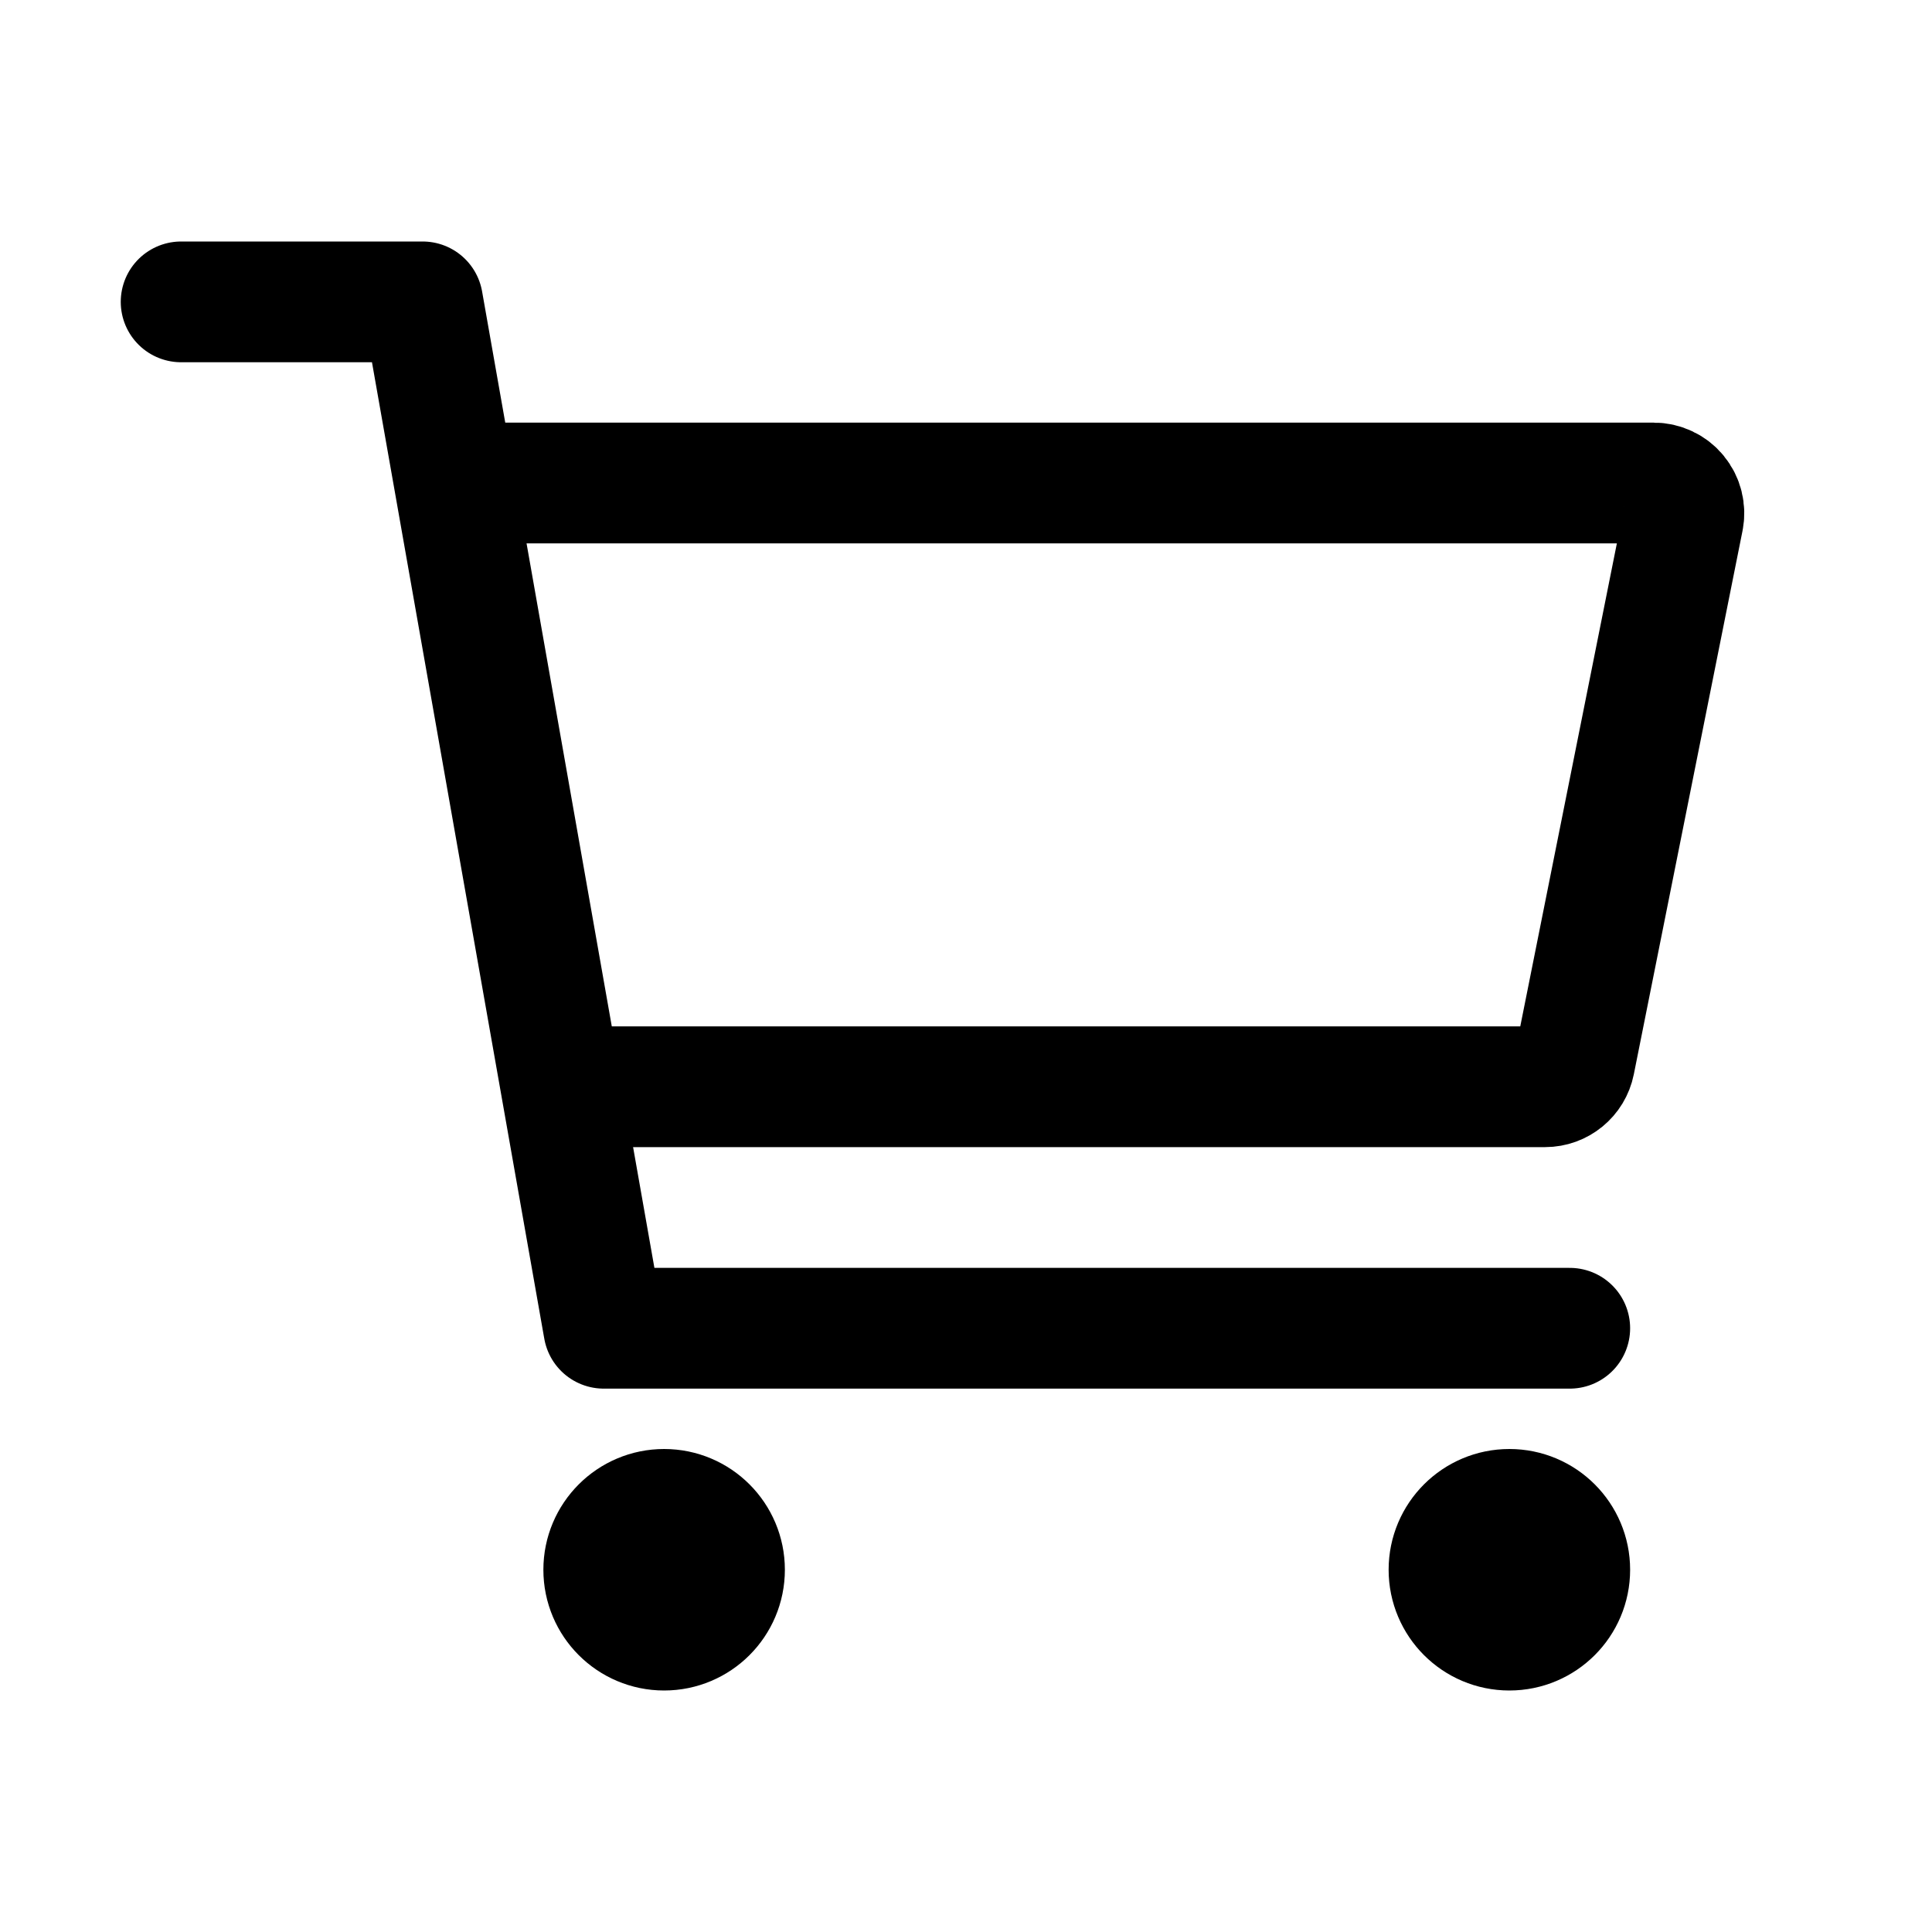
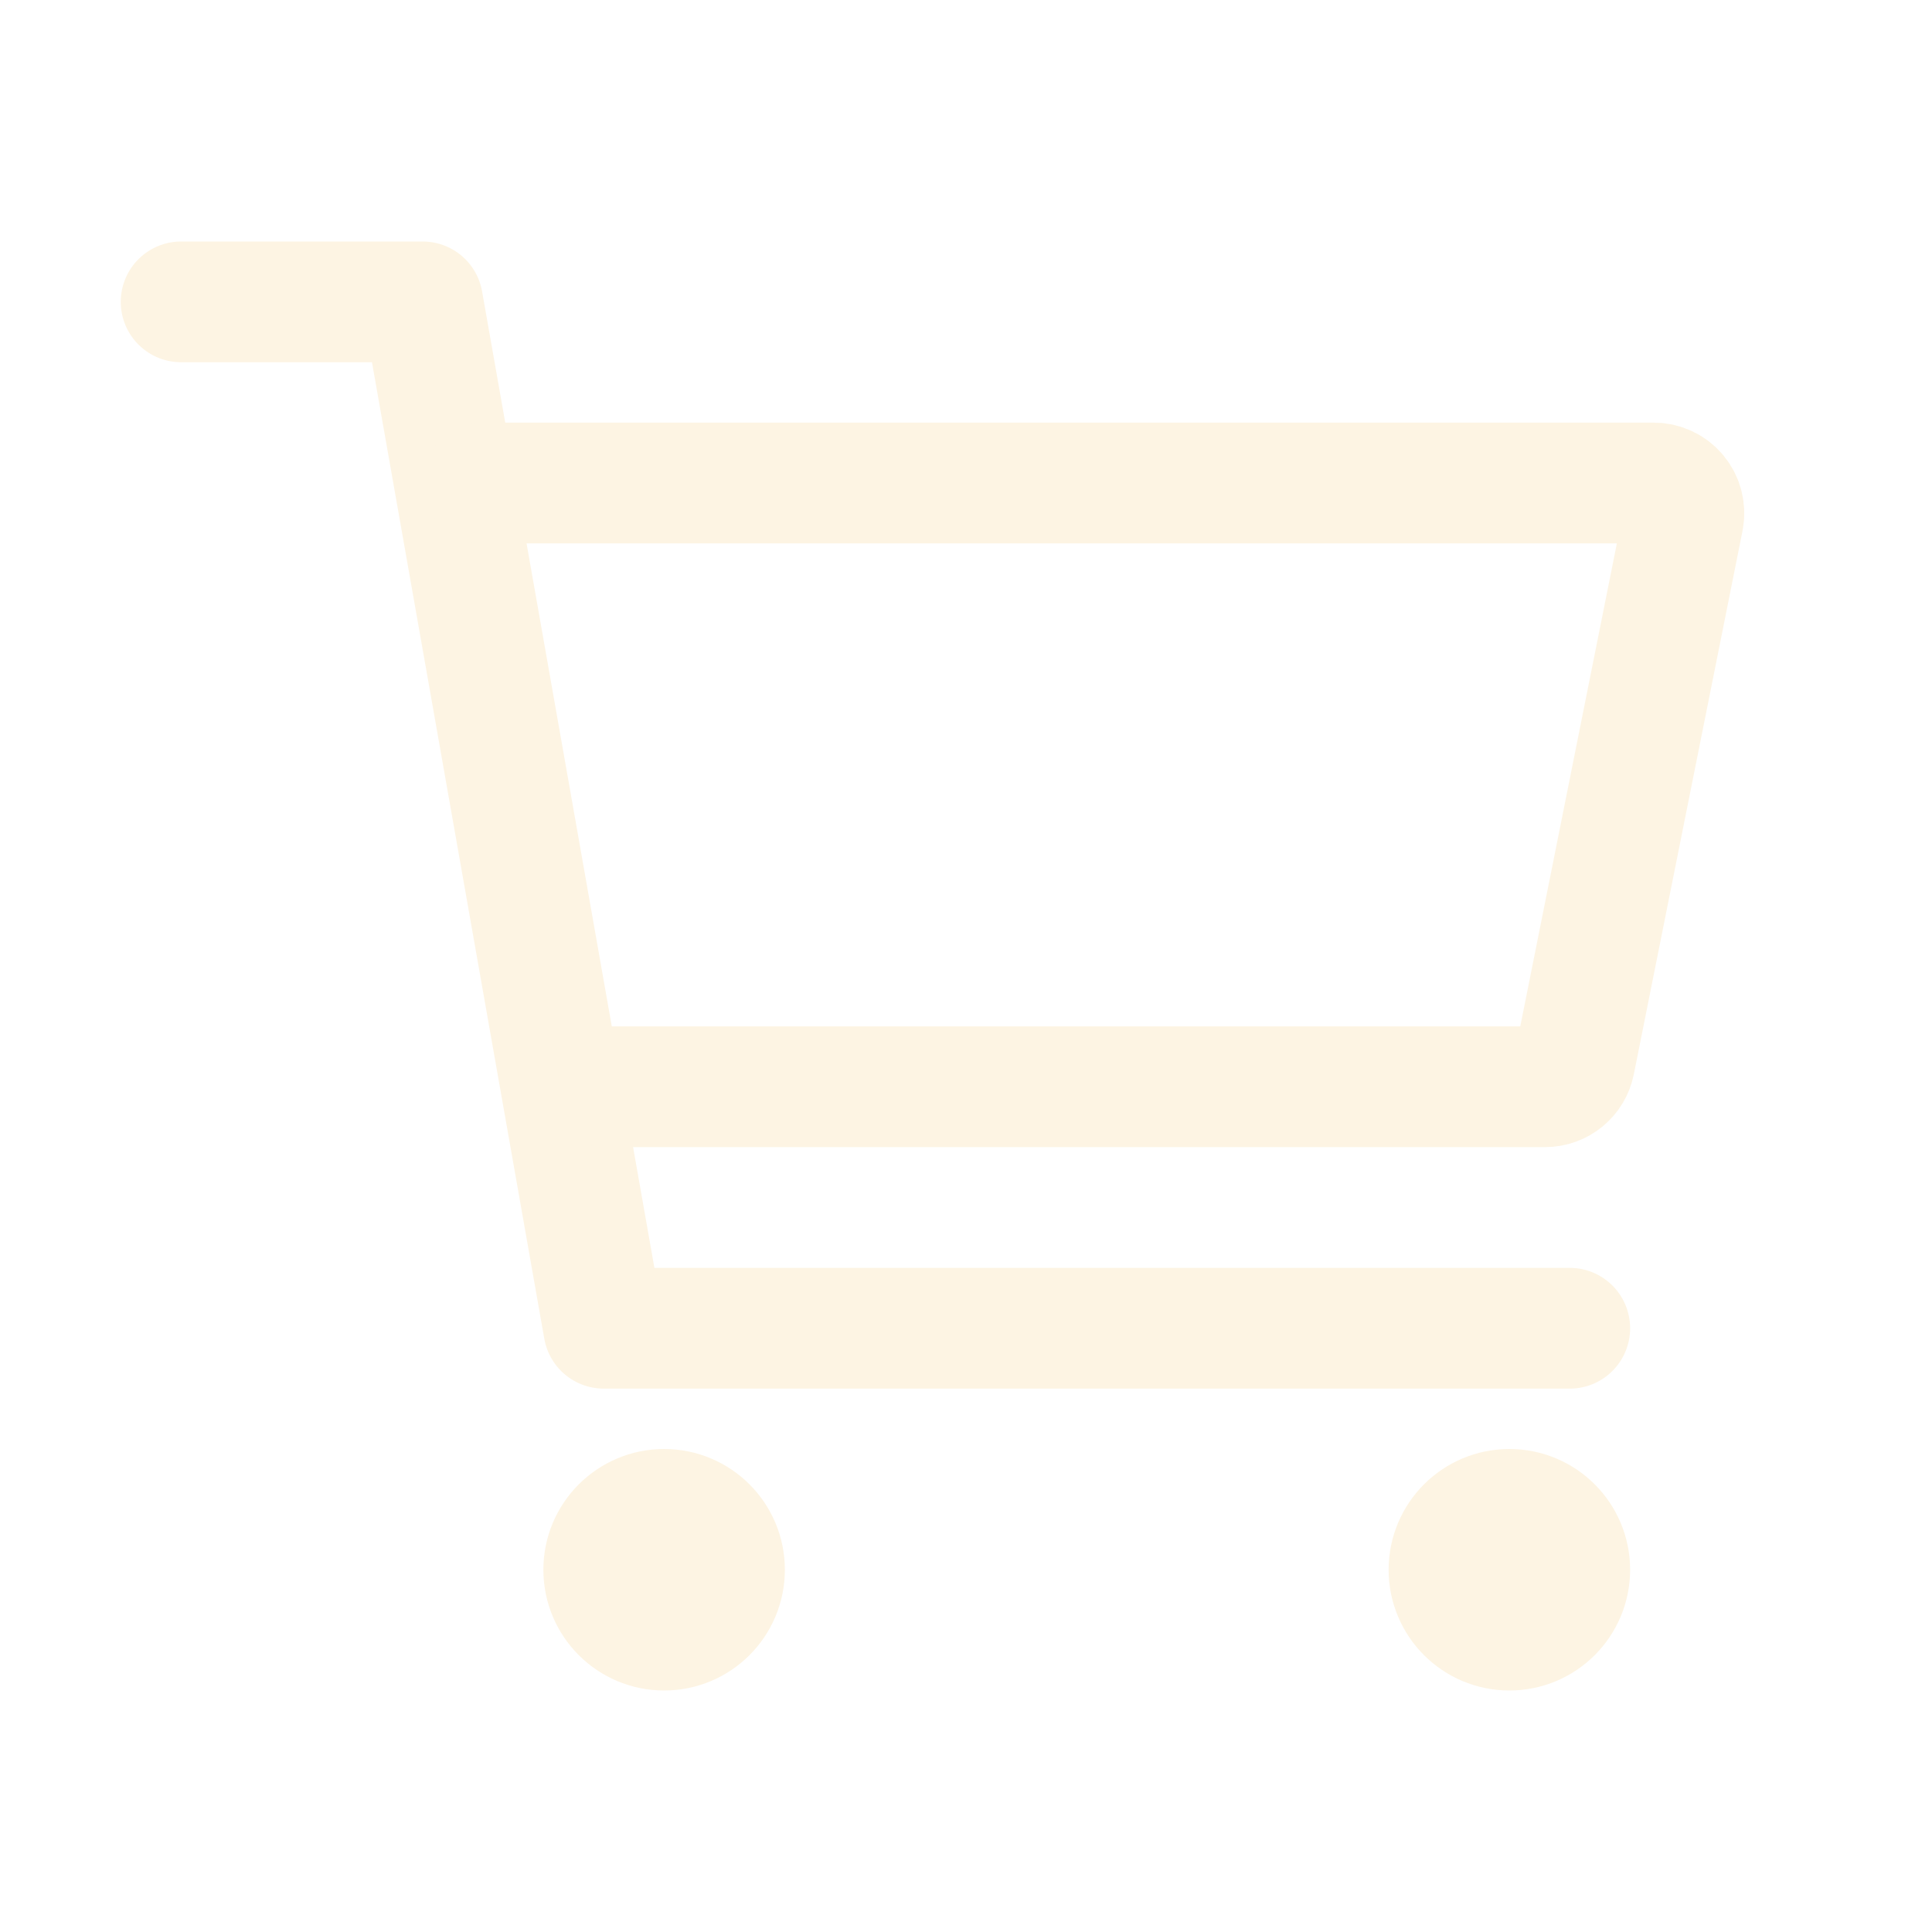
- <svg xmlns="http://www.w3.org/2000/svg" class="ionicon" viewBox="0 0 512 512">
-   <circle cx="176" cy="416" r="16" fill="none" stroke="currentColor" stroke-linecap="round" stroke-linejoin="round" stroke-width="32" />
-   <circle cx="400" cy="416" r="16" fill="none" stroke="currentColor" stroke-linecap="round" stroke-linejoin="round" stroke-width="32" />
-   <path fill="none" stroke="currentColor" stroke-linecap="round" stroke-linejoin="round" stroke-width="32" d="M48 80h64l48 272h256" />
-   <path d="M160 288h249.44a8 8 0 007.85-6.43l28.8-144a8 8 0 00-7.85-9.57H128" fill="none" stroke="currentColor" stroke-linecap="round" stroke-linejoin="round" stroke-width="32" />
+ <svg xmlns="http://www.w3.org/2000/svg" viewBox="0 0 512 512" fill="none" stroke="#fdf4e3" stroke-width="32" stroke-linecap="round" stroke-linejoin="round">
+   <circle cx="176" cy="416" r="16" />
+   <circle cx="400" cy="416" r="16" />
+   <path d="M48 80h64l48 272h256" />
+   <path d="M160 288h249.44a8 8 0 007.85-6.43l28.8-144a8 8 0 00-7.85-9.57H128" />
</svg>
